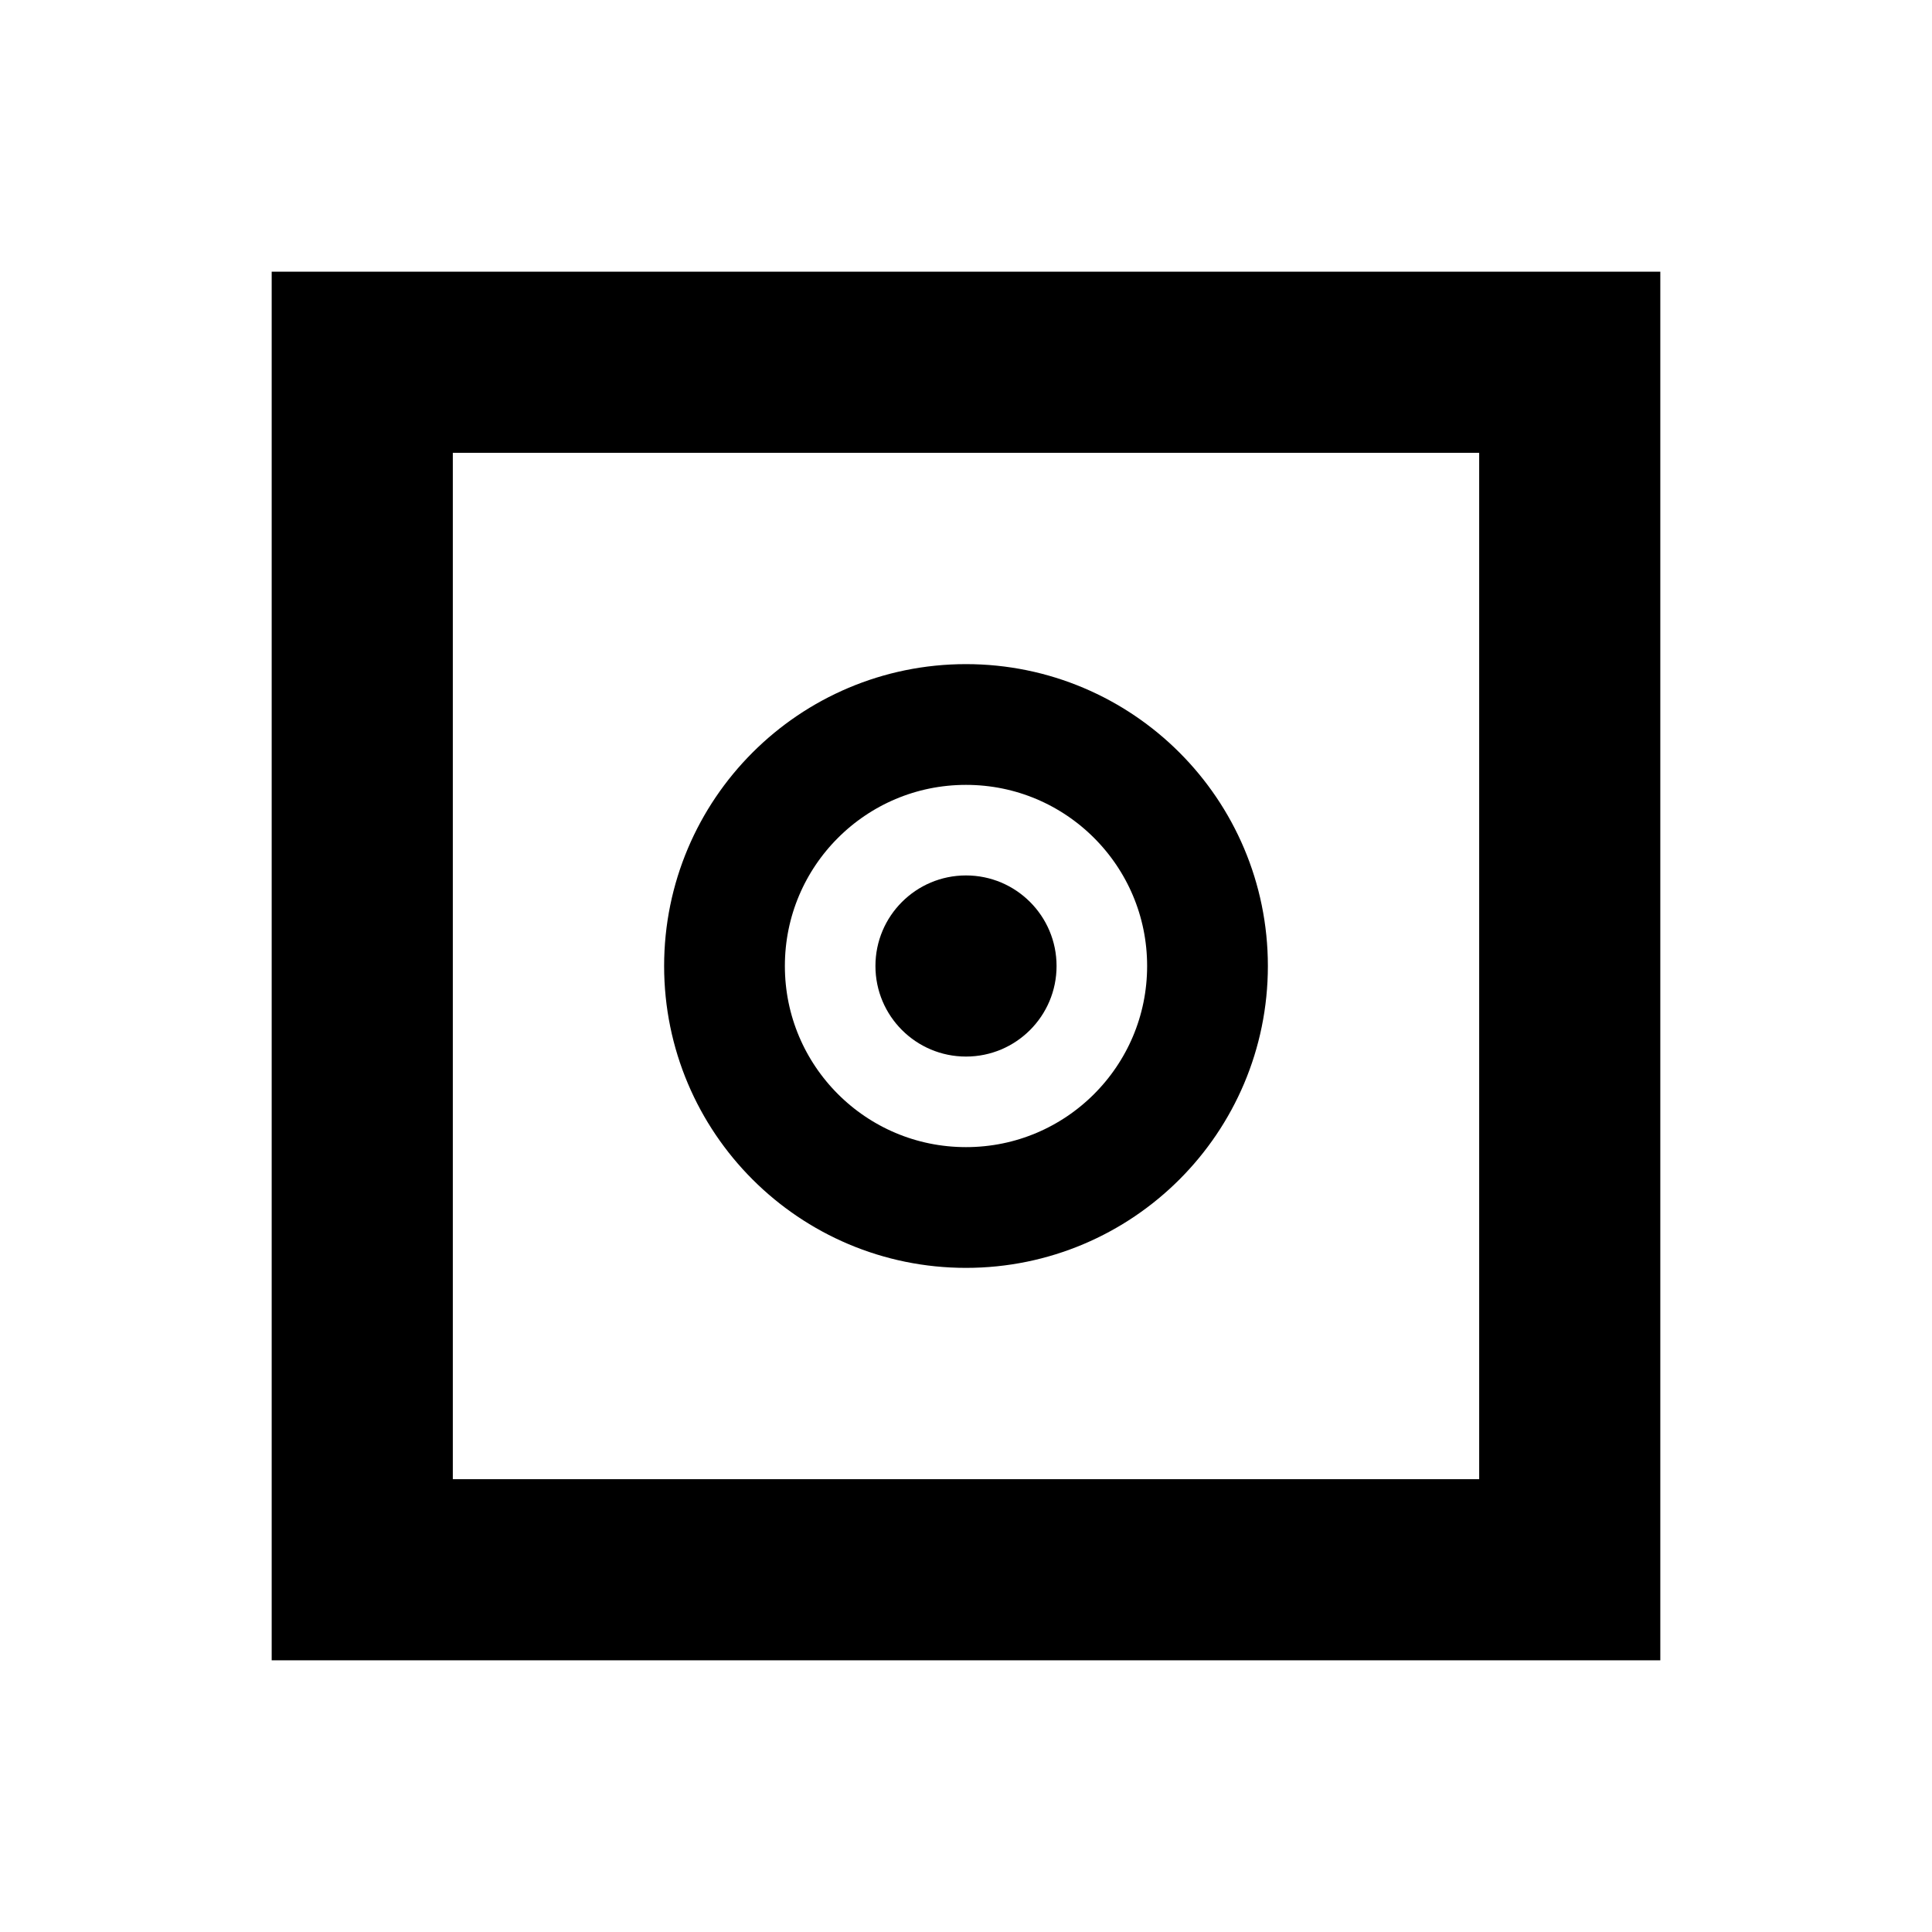
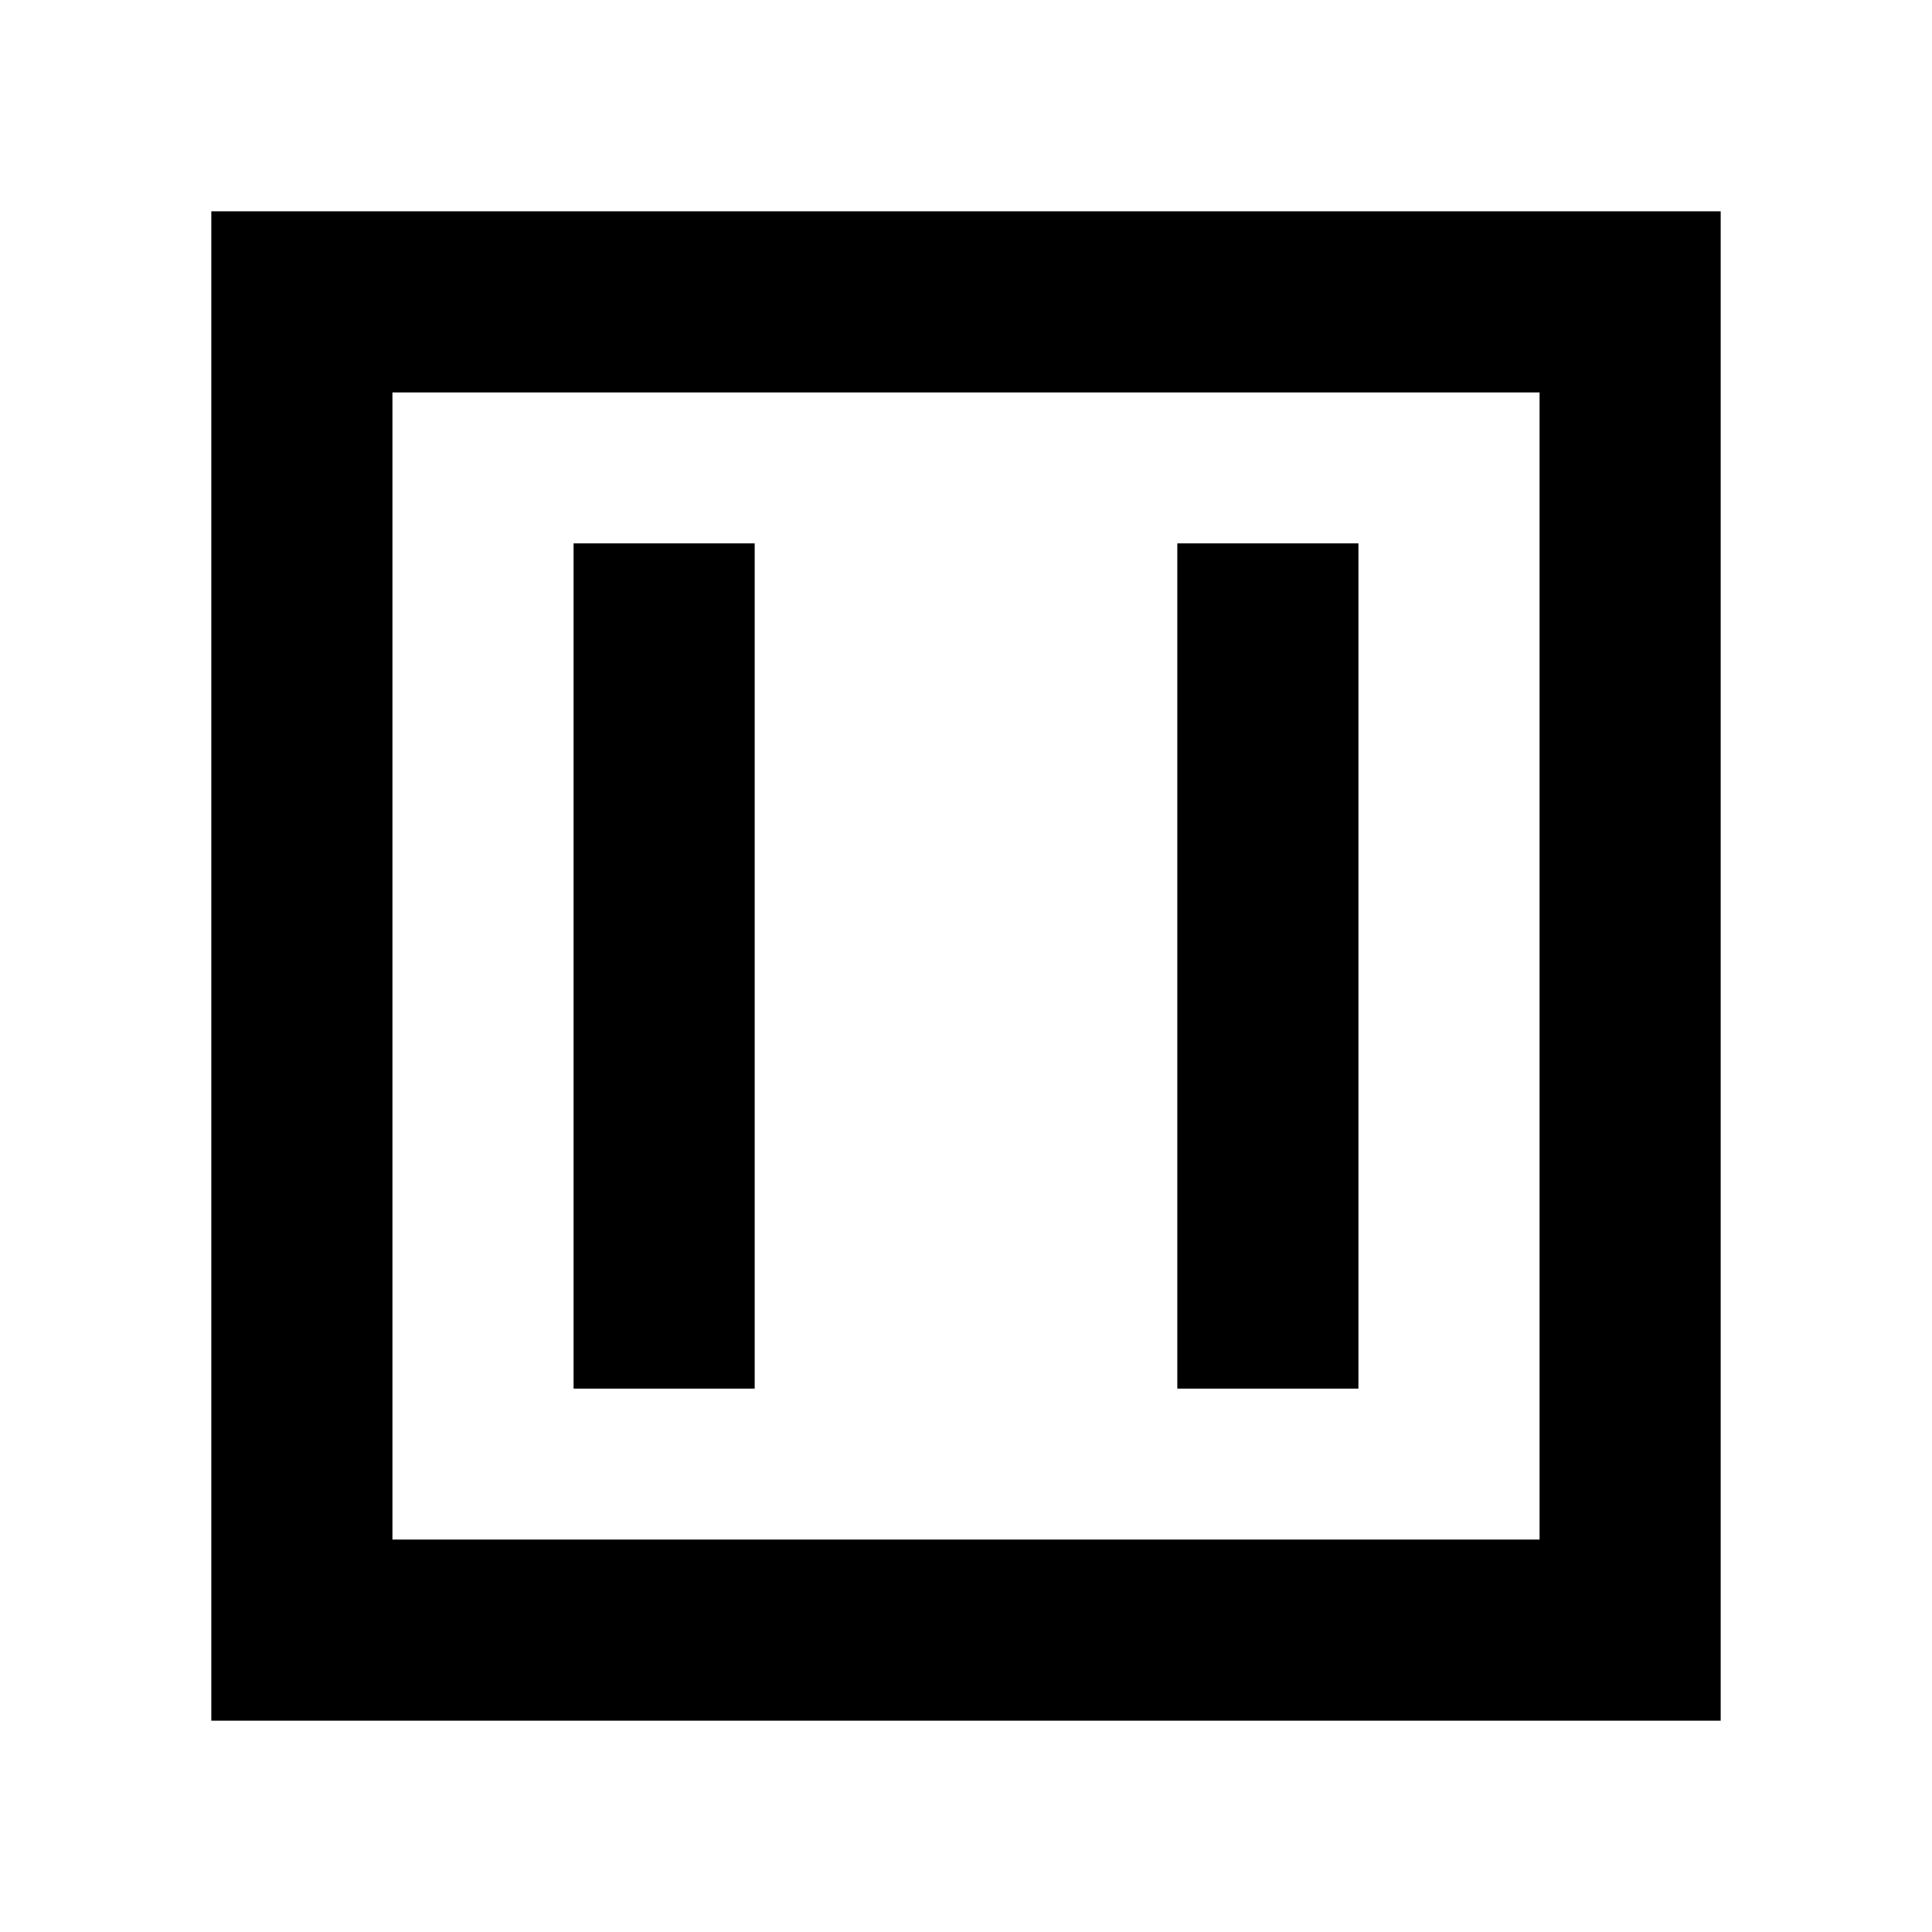
<svg xmlns="http://www.w3.org/2000/svg" width="64" height="64" viewBox="0 0 64 64">
-   <rect x="12" y="12" width="40" height="40" fill="none" stroke="black" stroke-width="6" />
-   <circle cx="32" cy="32" r="8" fill="none" stroke="black" stroke-width="4" />
-   <circle cx="32" cy="32" r="3" fill="black" />
+   <rect x="10" y="10" width="44" height="44" fill="none" stroke="black" stroke-width="6" />
+   <line x1="22" y1="18" x2="22" y2="46" stroke="black" stroke-width="6" />
+   <line x1="42" y1="18" x2="42" y2="46" stroke="black" stroke-width="6" />
</svg>
